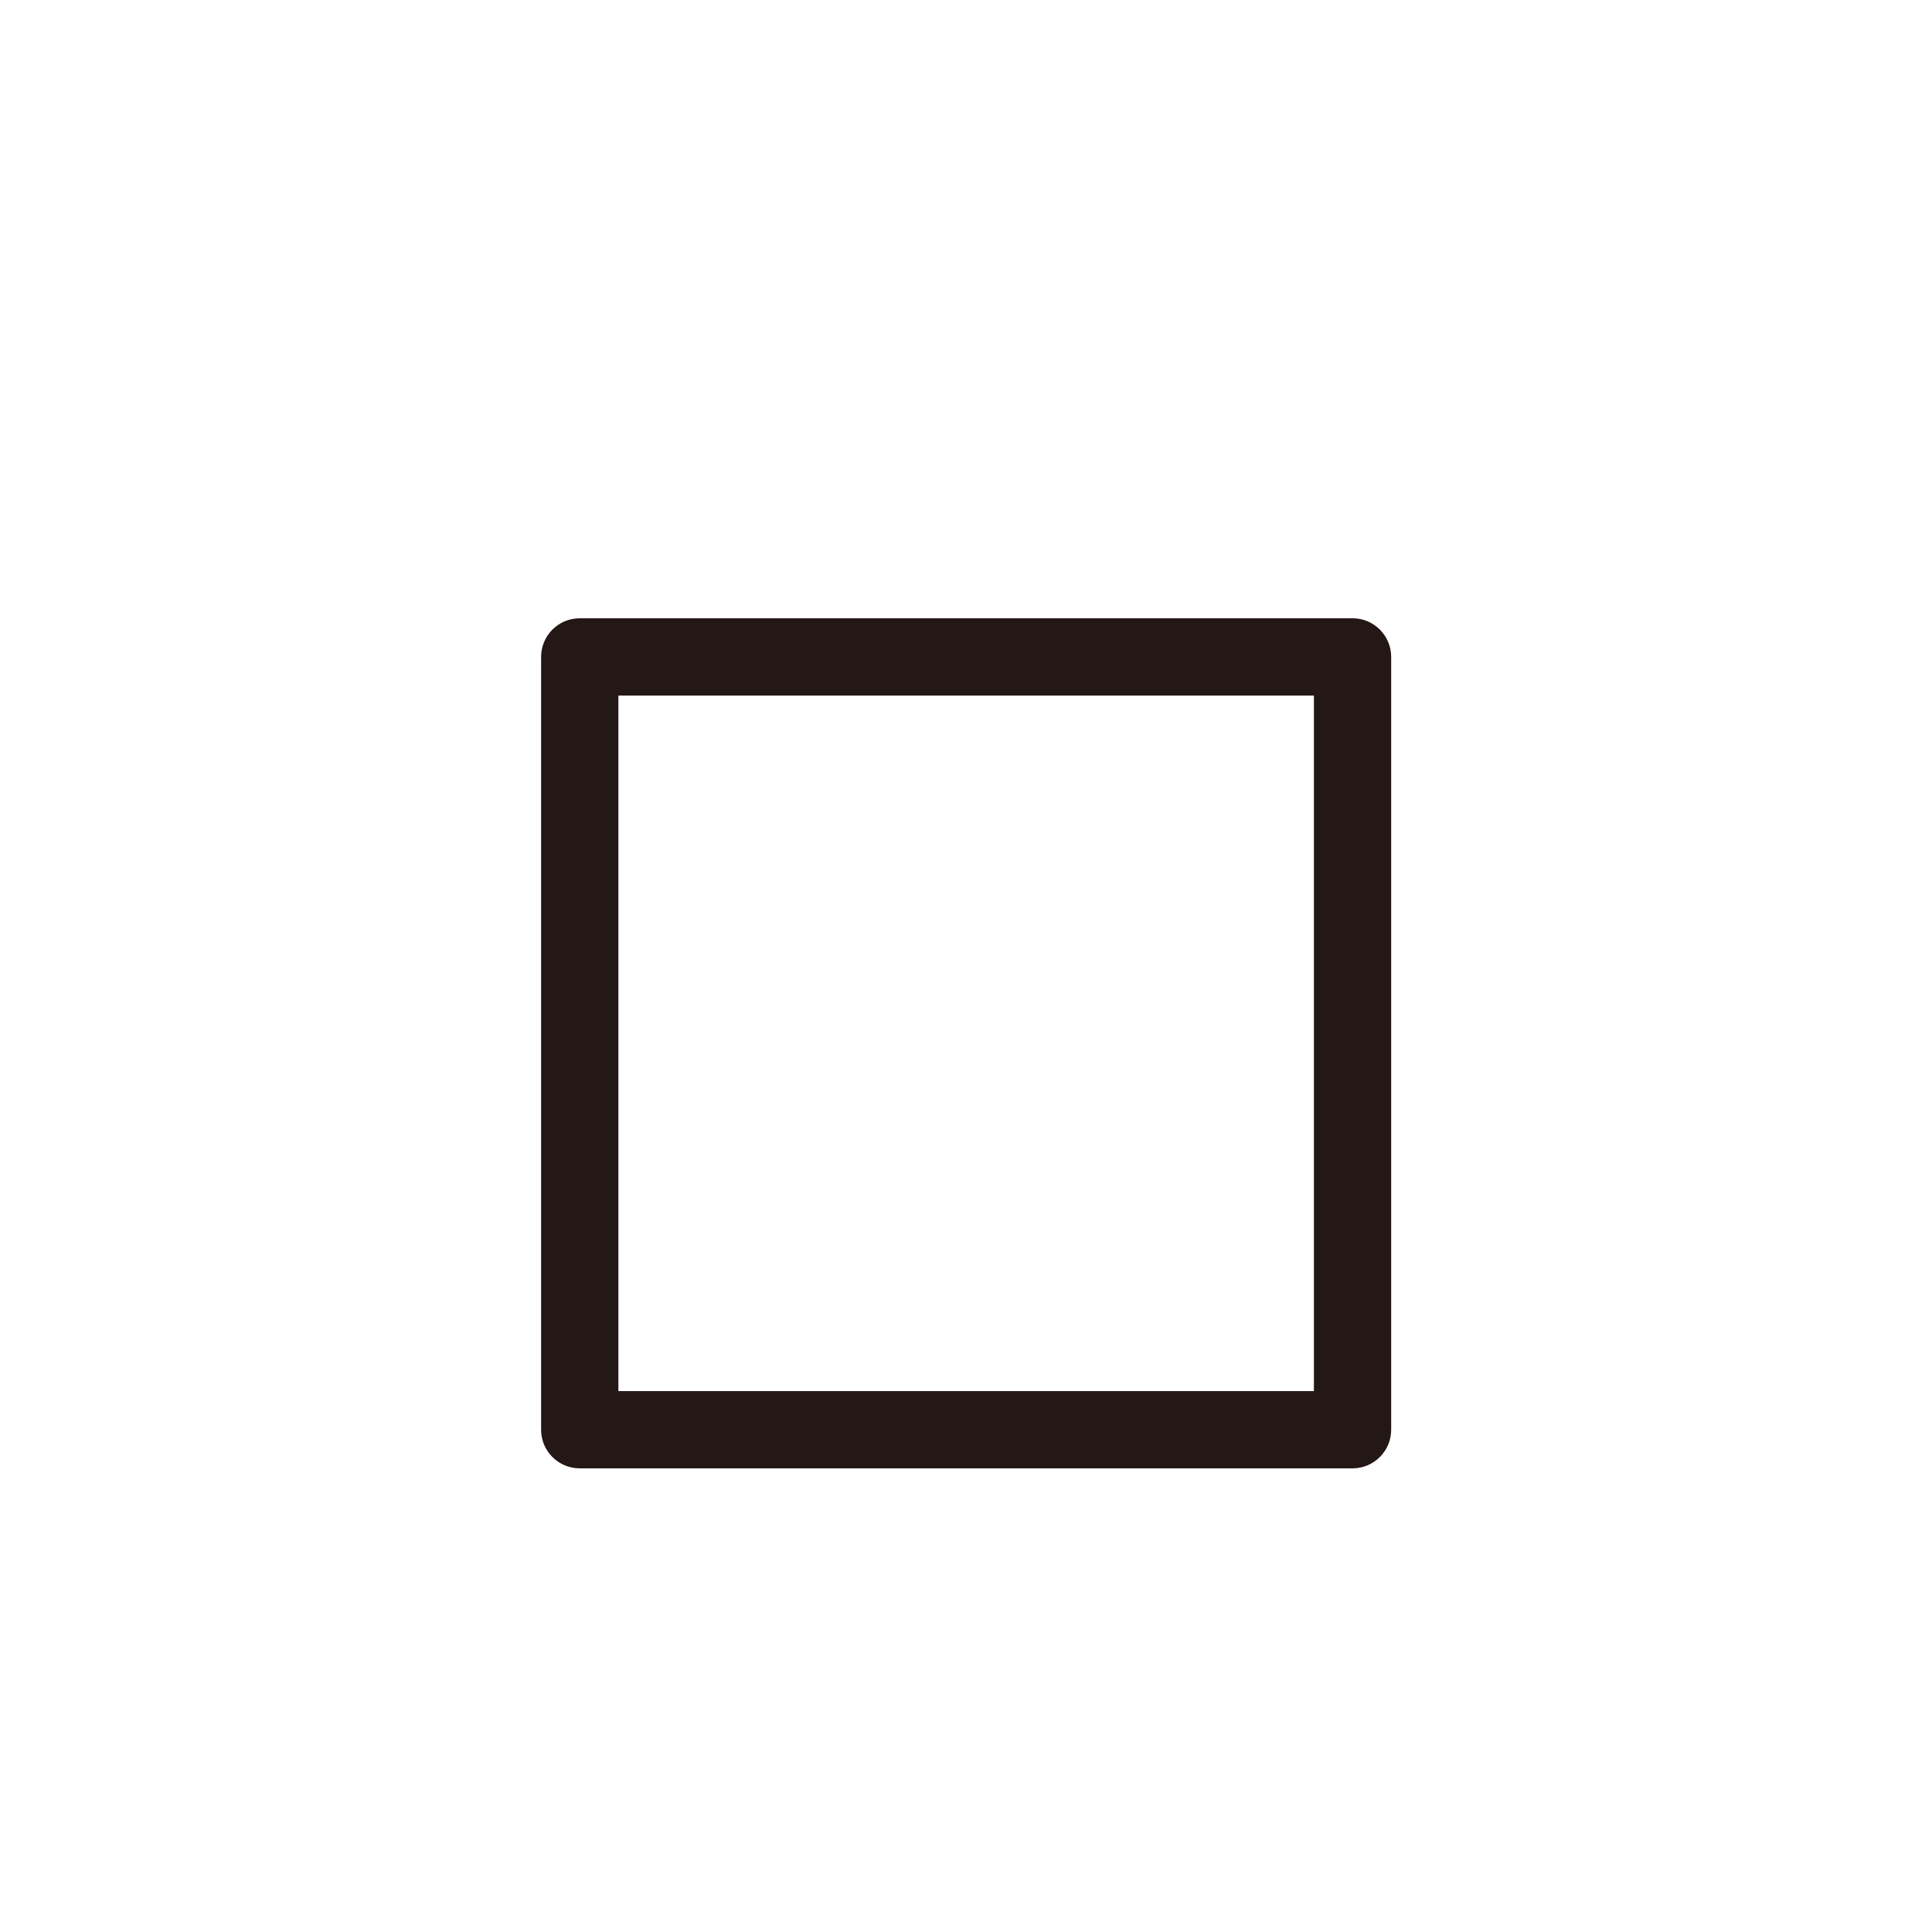
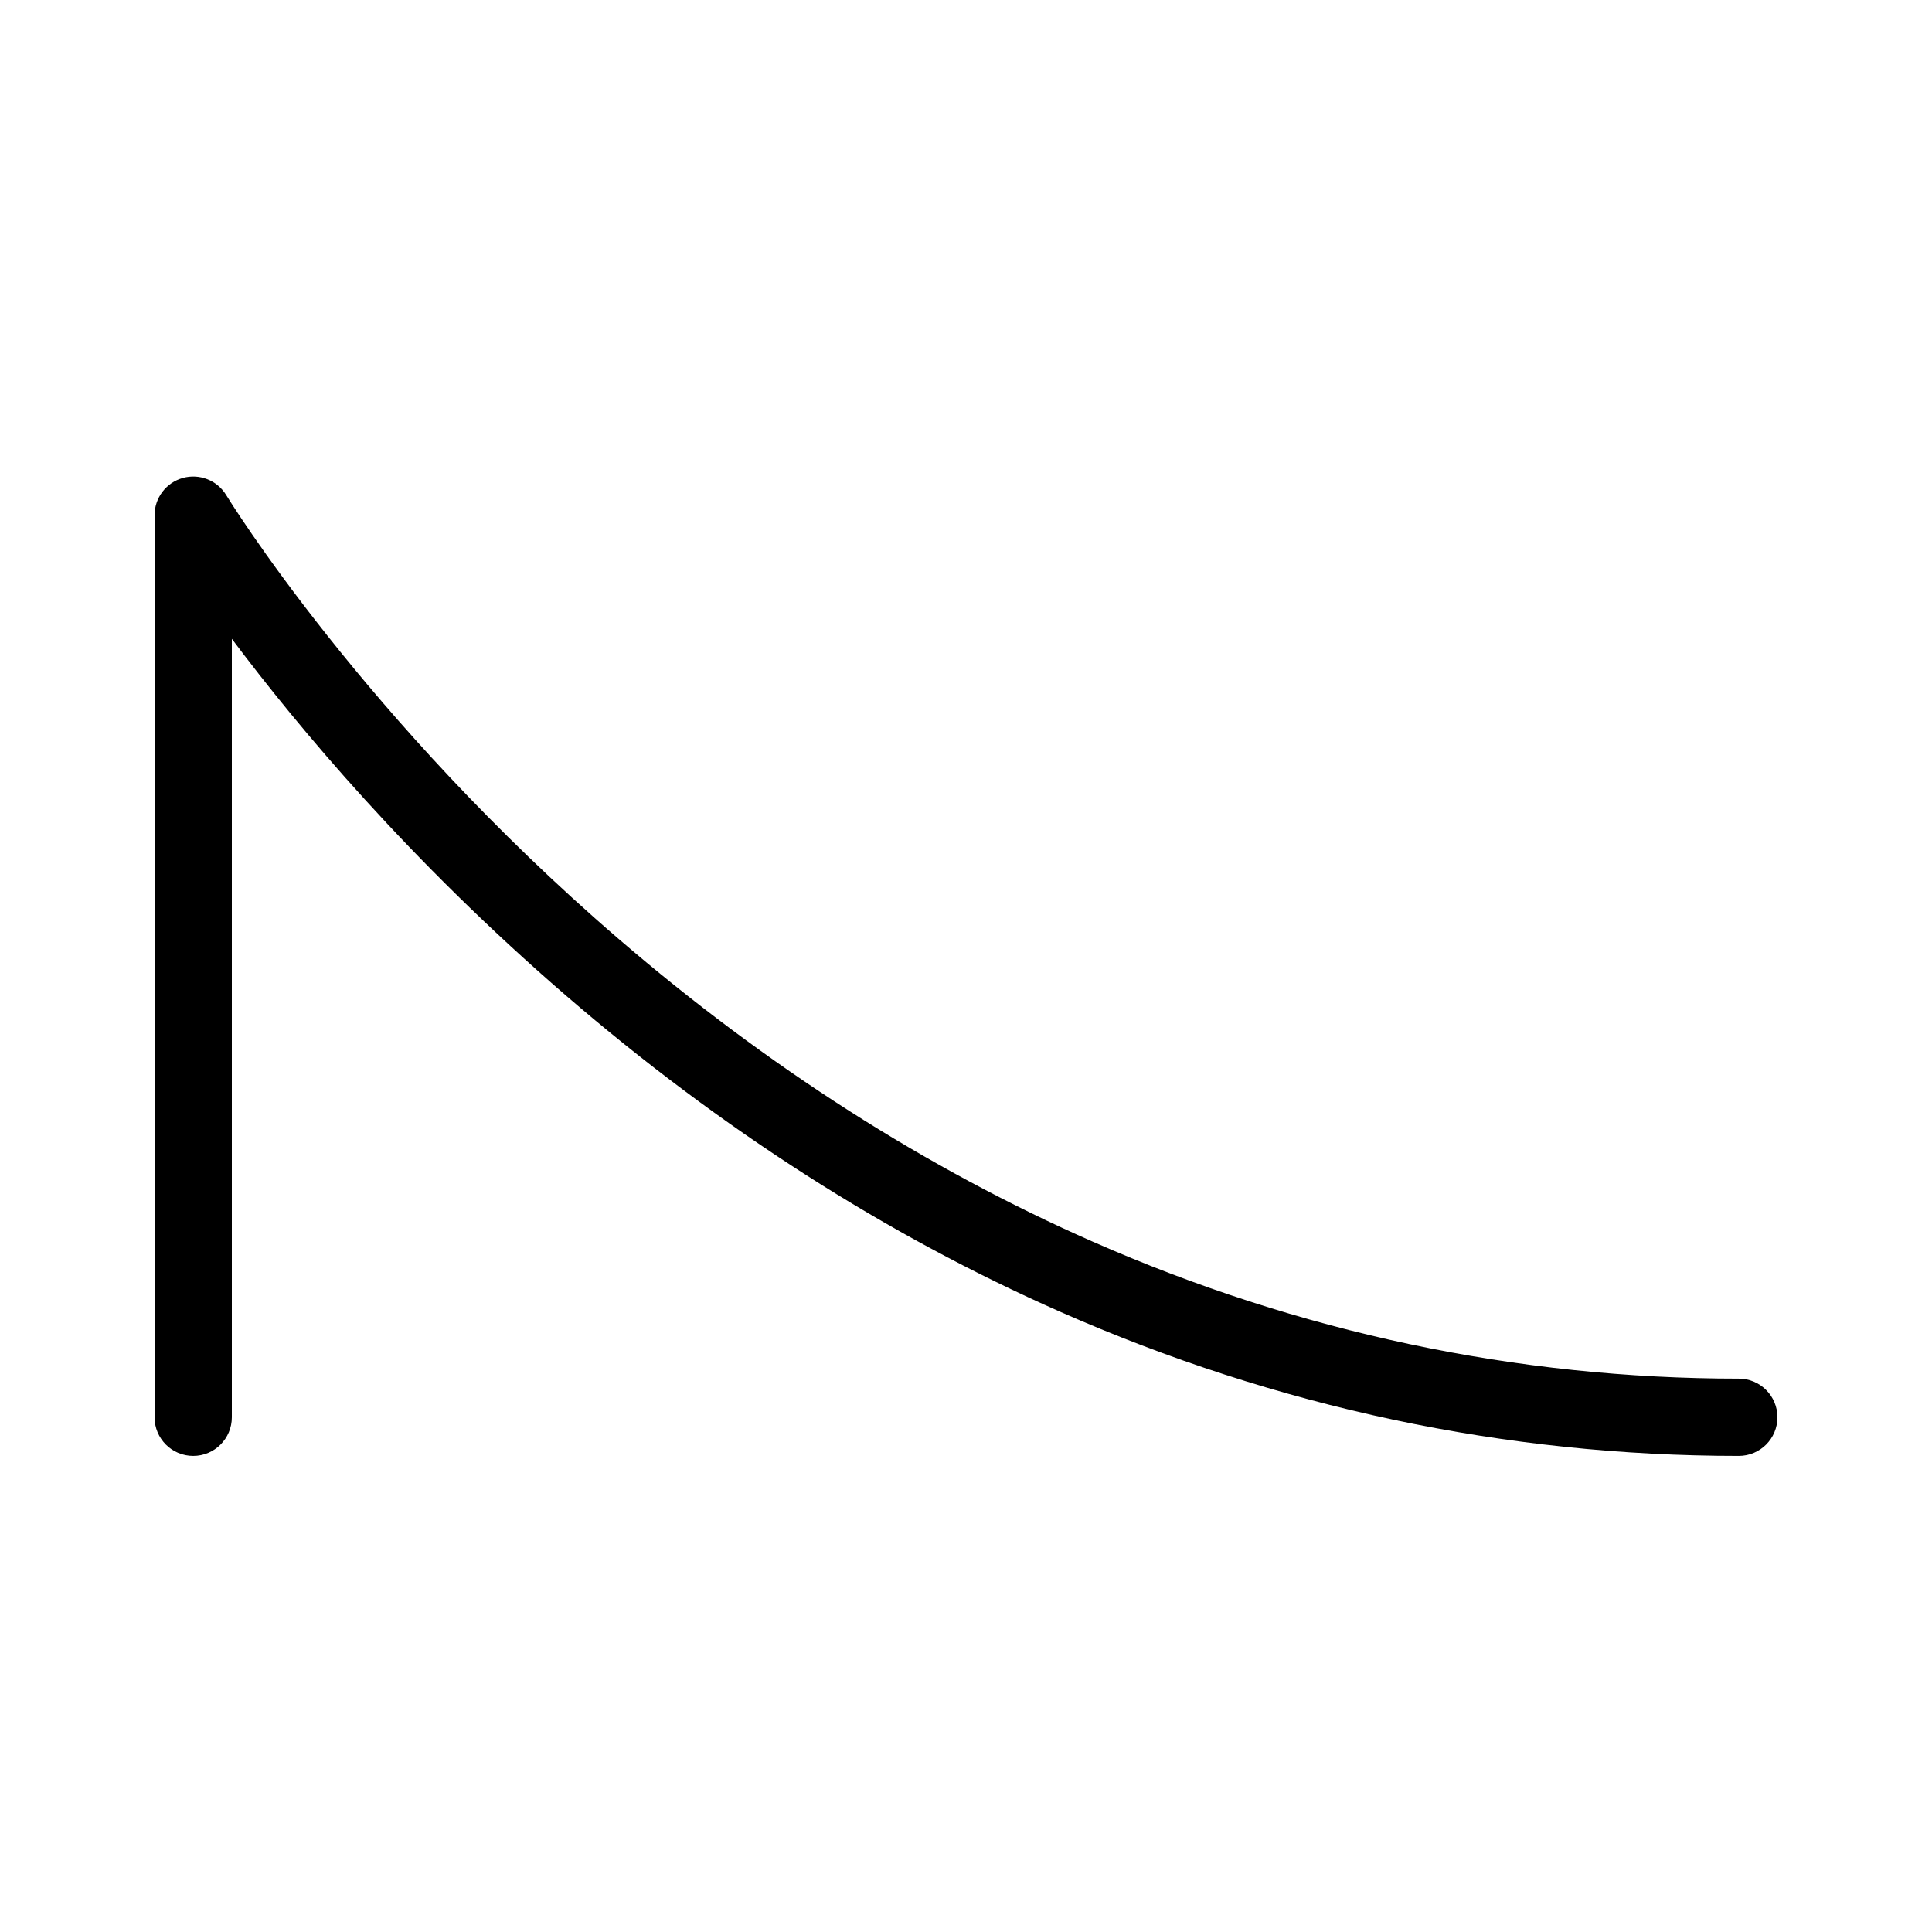
<svg xmlns="http://www.w3.org/2000/svg" id="a" data-name="layer1" width="1000" height="1000" viewBox="0 0 1000 1000">
-   <path d="M700.072,760.017h-400c-11.046,0-20-8.954-20-20v-400c0-11.046,8.954-20,20-20h400c11.046,0,20,8.954,20,20v400c0,11.046-8.954,20-20,20ZM320.072,720.017h360v-360h-360v360Z" fill="#231815" stroke-width="0" />
+   <path d="M900,753.583c-120.813,0-239.025-25.119-351.35-74.658-89.626-39.528-175.669-94.592-255.74-163.662-80.805-69.703-138.633-138.872-172.91-184.607v402.927c0,11.046-8.954,20-20,20s-20-8.954-20-20v-466.928c0-8.975,5.979-16.852,14.624-19.264,8.648-2.41,17.839,1.229,22.486,8.909.691,1.14,71.207,116.185,202.922,229.532,77.005,66.267,159.599,119.027,245.484,156.814,106.987,47.07,219.523,70.937,334.483,70.937,11.046,0,20,8.954,20,20s-8.954,20-20,20Z" fill="#000" stroke-width="0" />
</svg>
